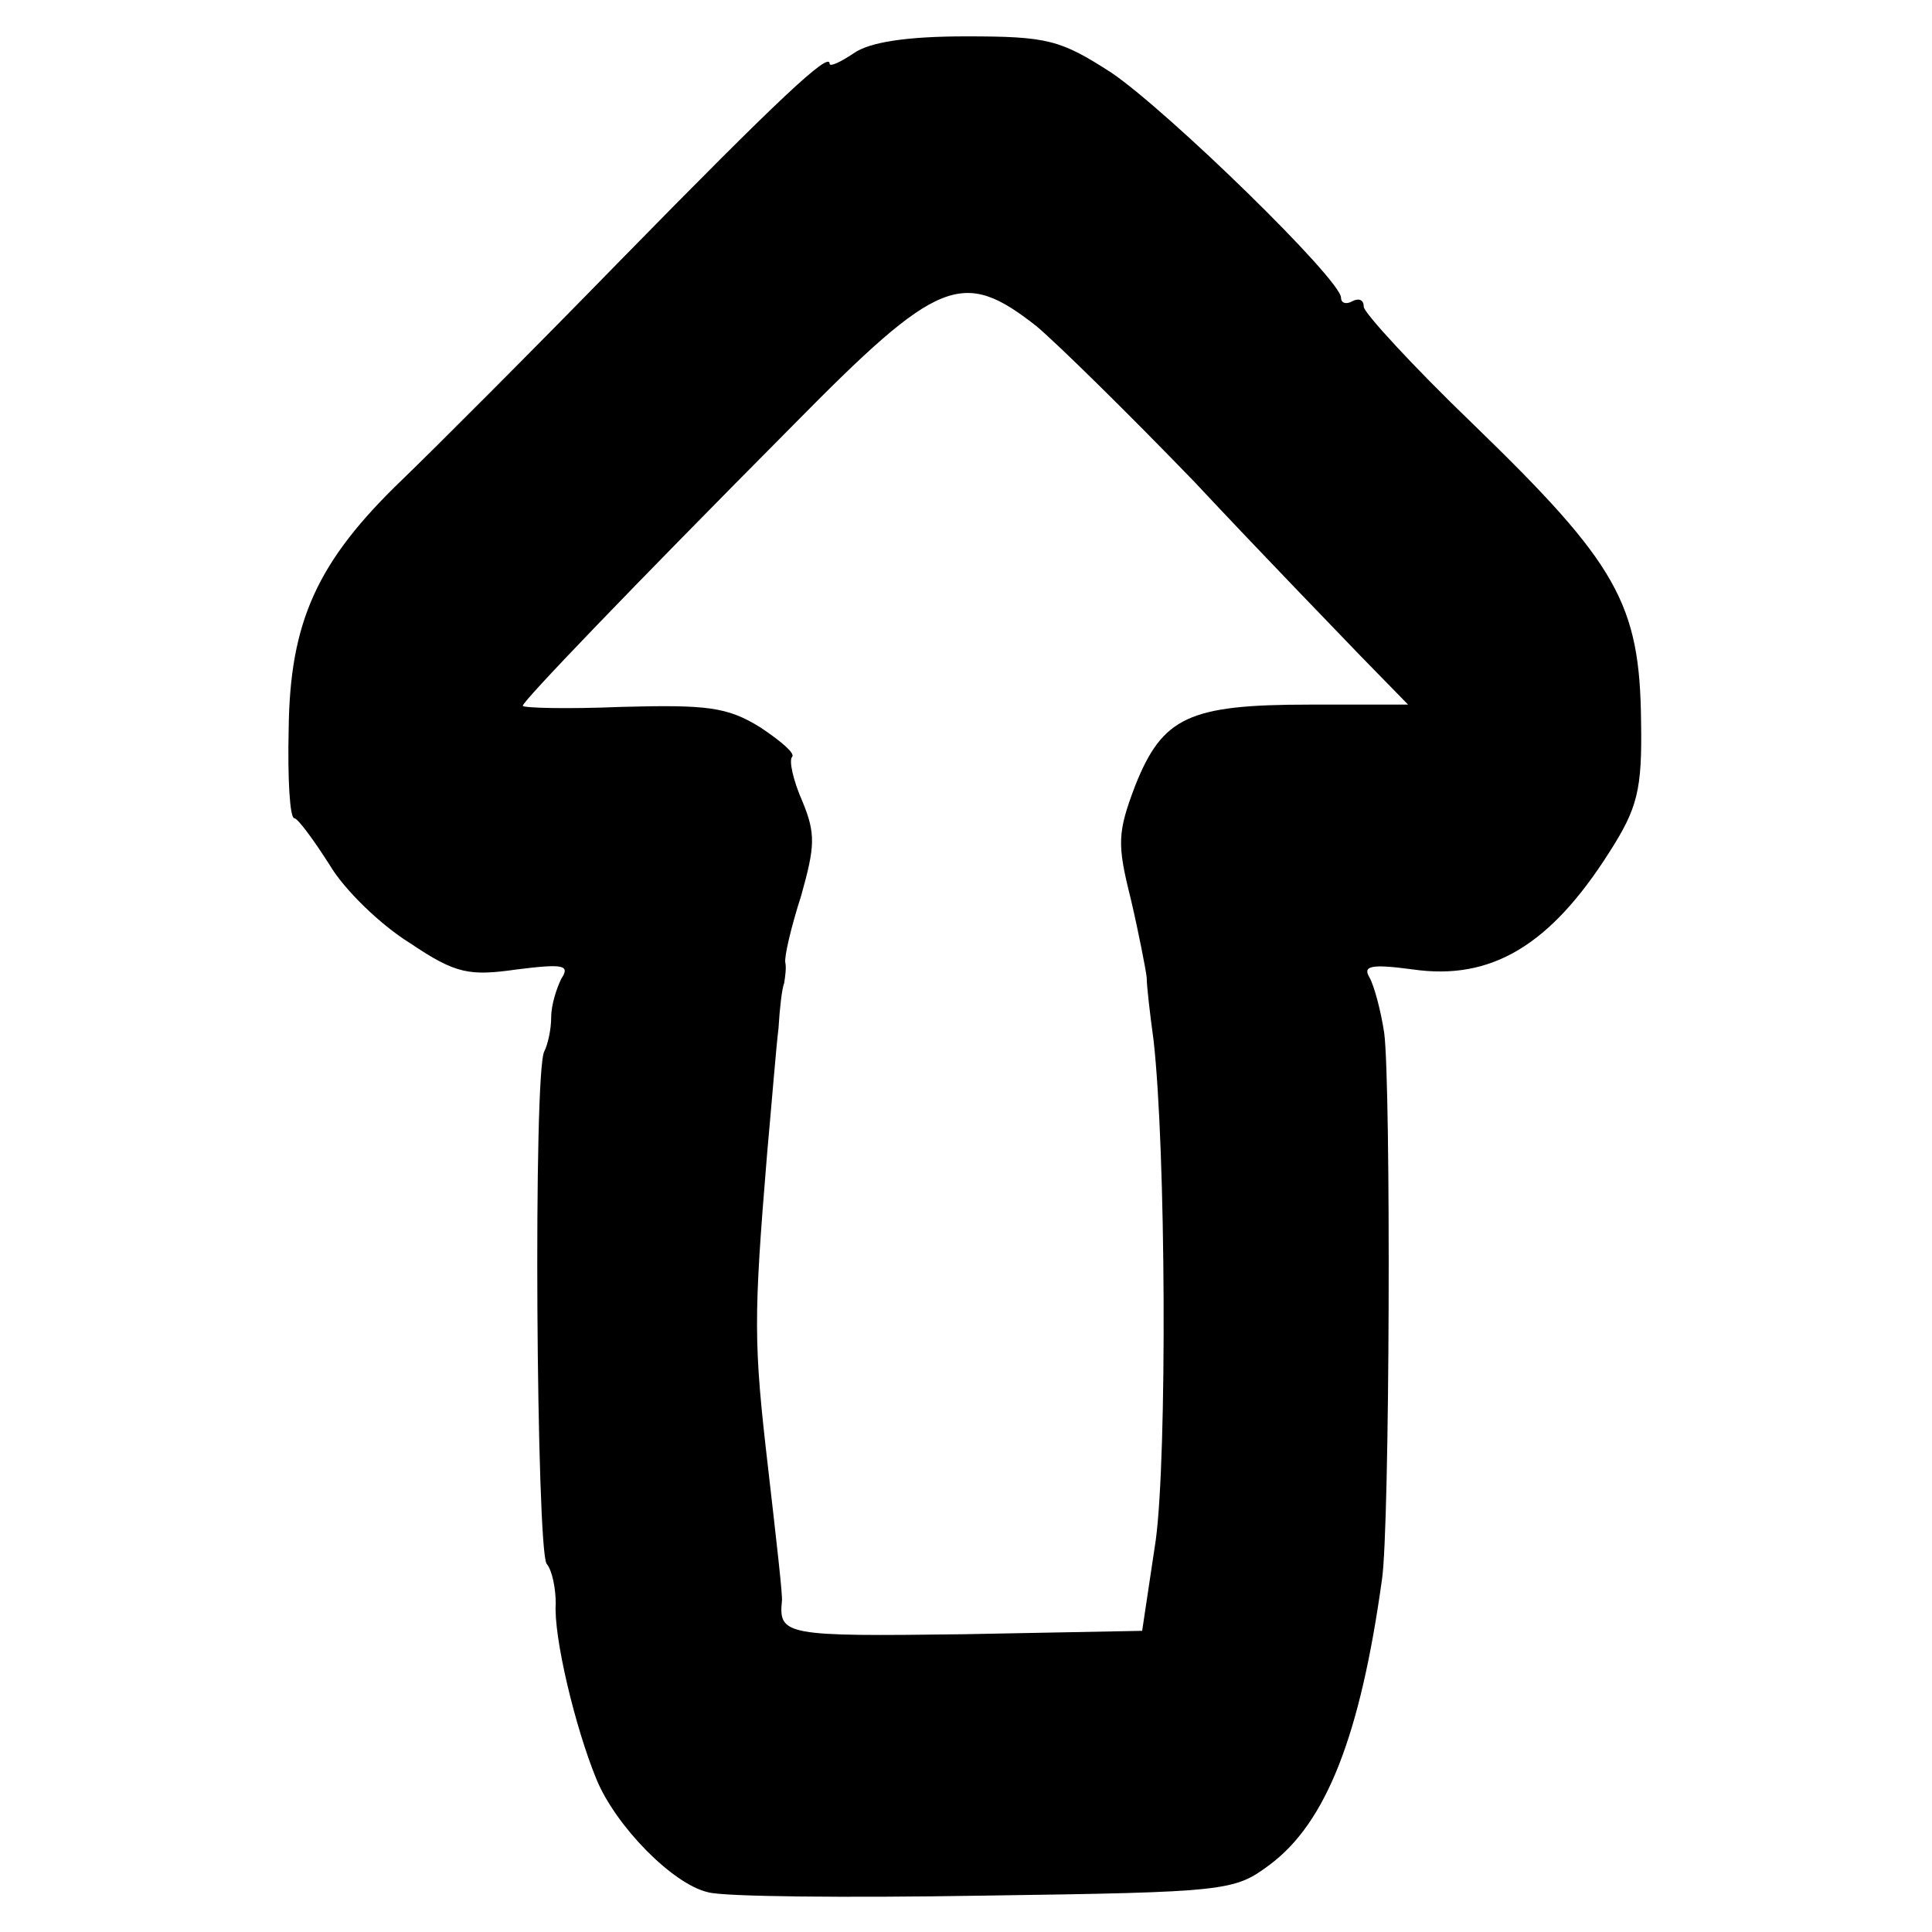
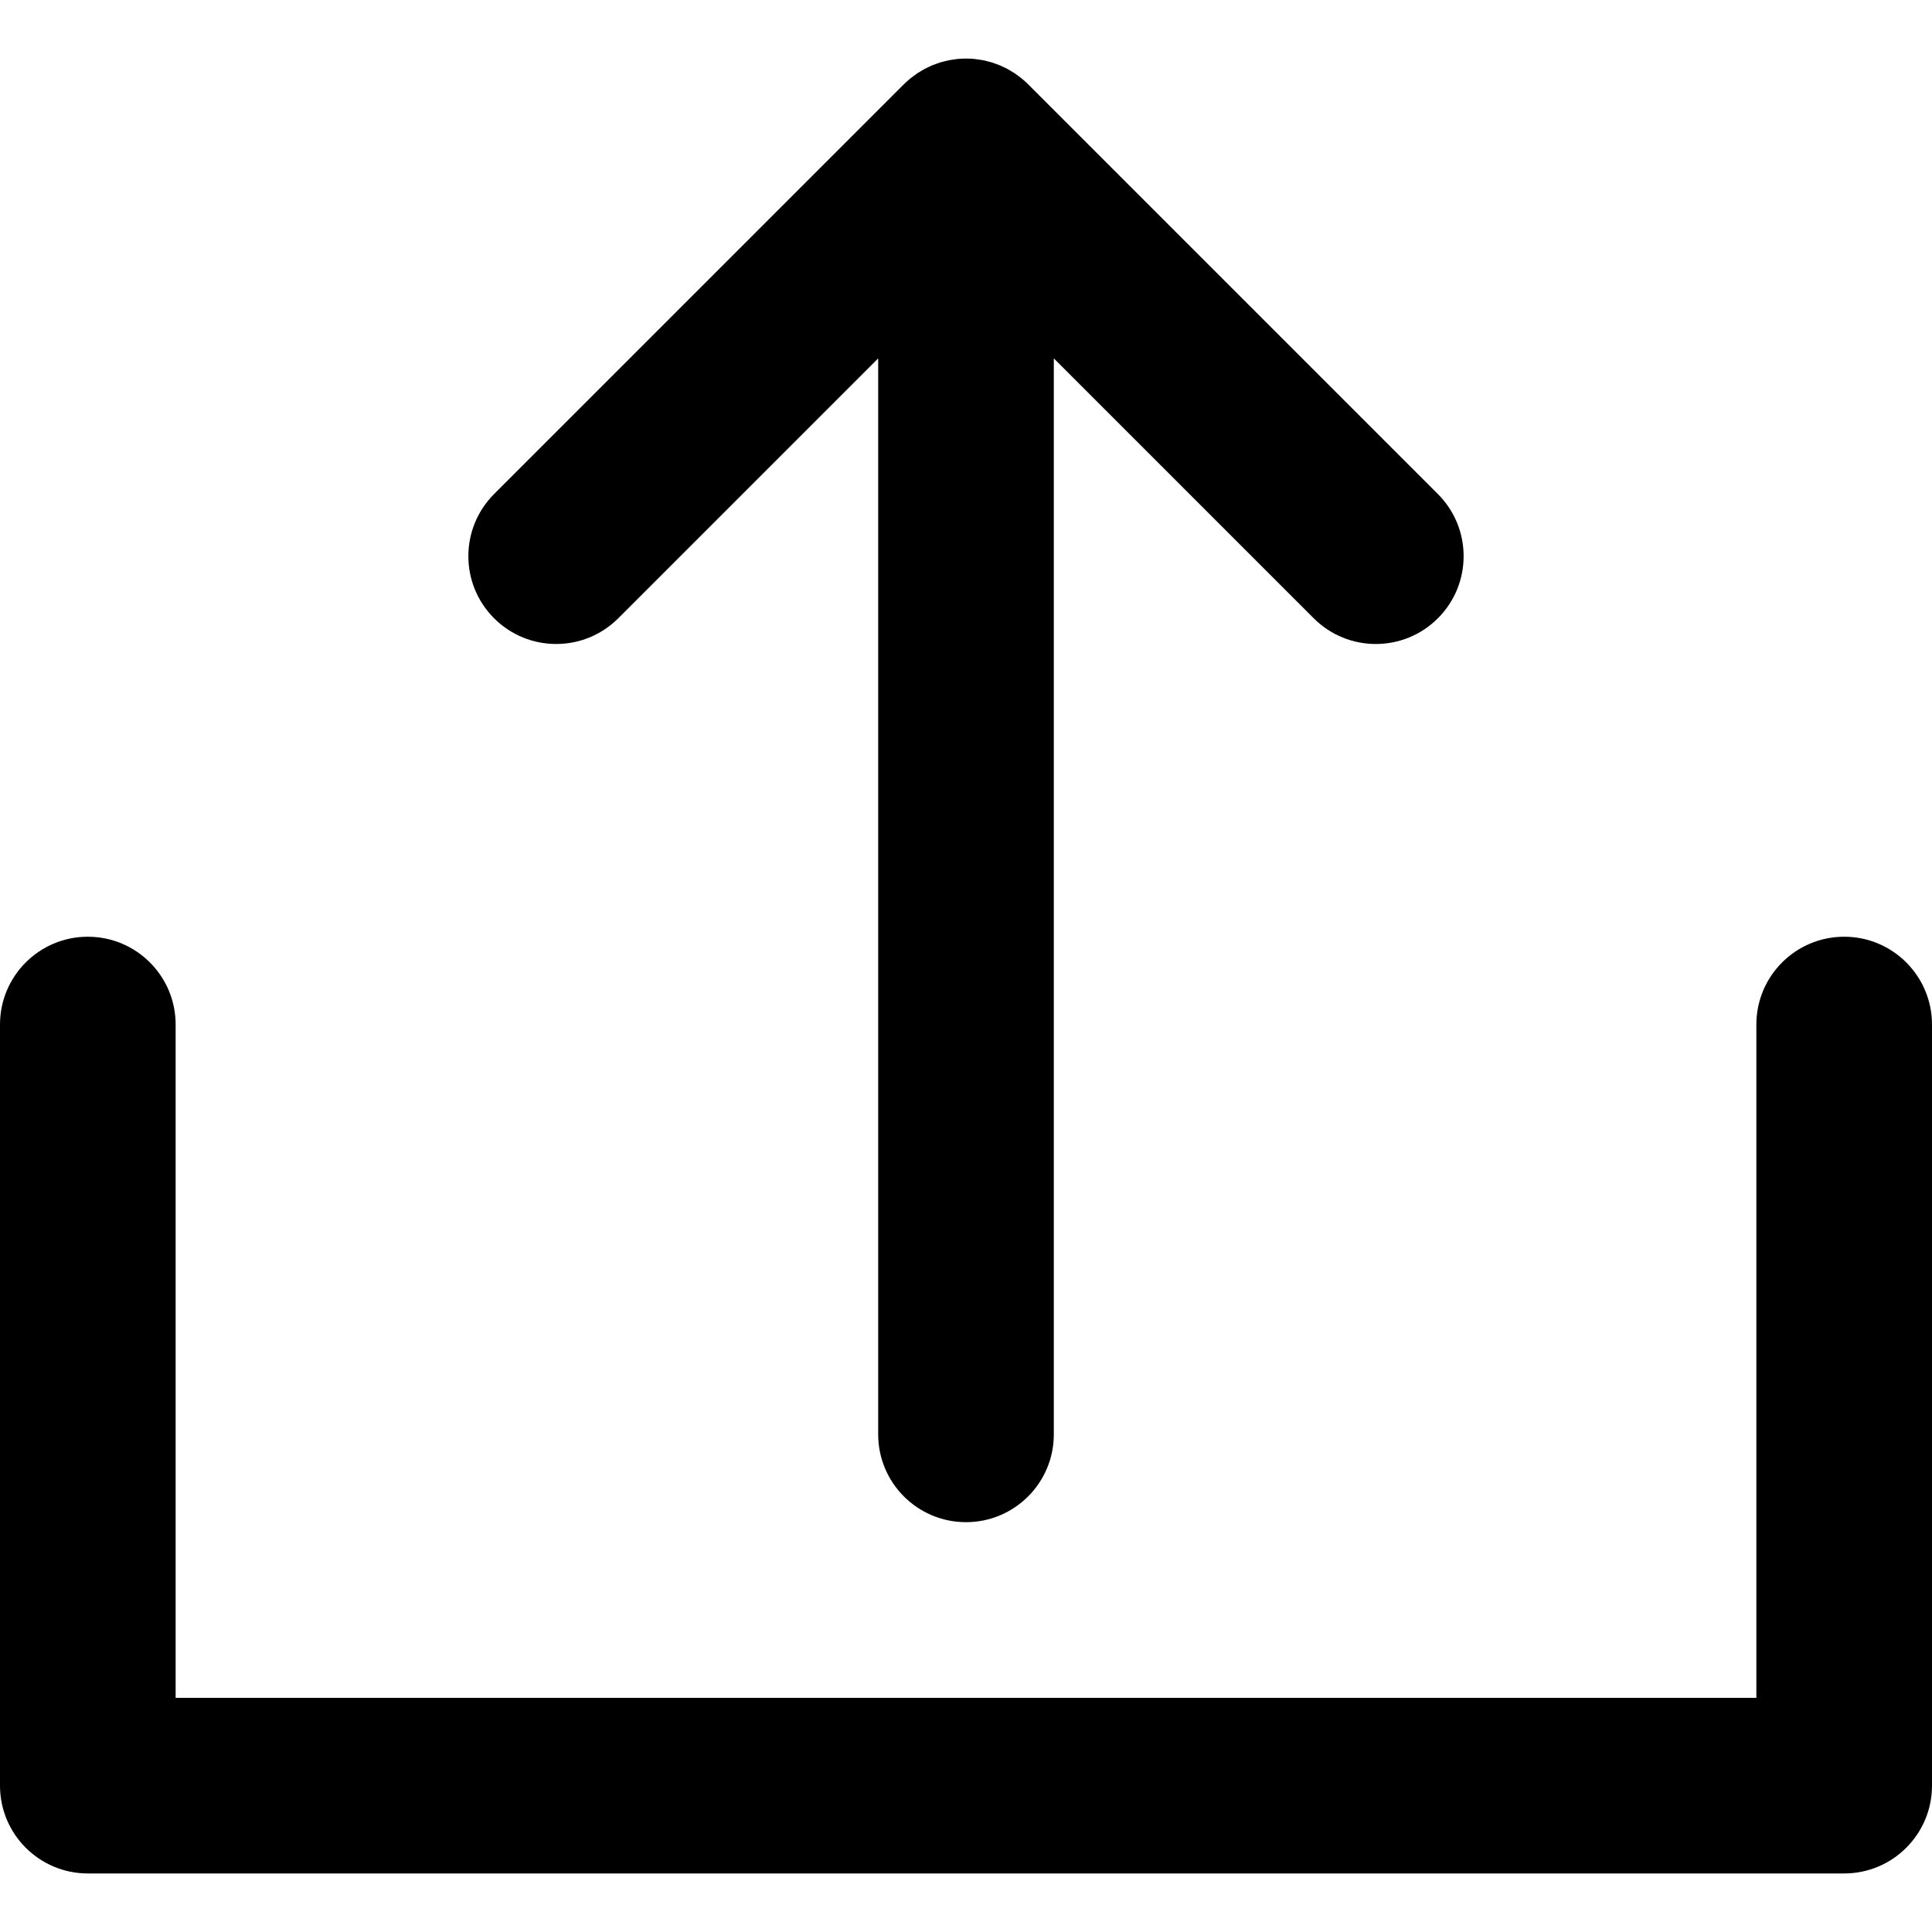
- <svg xmlns="http://www.w3.org/2000/svg" version="1.0" width="170pt" height="170pt" viewBox="0 0 170 170" preserveAspectRatio="xMidYMid meet">
-   <g transform="translate(0,170) scale(0.1,-0.1)" fill="#000000" stroke="none">
-     <path d="M751 1653 c-12 -8 -21 -12 -21 -9 0 11 -44 -30 -184 -173 -77 -79 -164 -166 -192 -193 -75 -72 -99 -125 -100 -220 -1 -43 1 -78 5 -78 3 0 17 -19 31 -41 13 -22 45 -53 71 -69 40 -27 52 -29 94 -23 40 5 47 4 39 -8 -4 -8 -9 -23 -9 -34 0 -11 -3 -24 -6 -30 -10 -16 -7 -439 2 -451 5 -6 8 -22 8 -35 -2 -29 17 -109 36 -155 17 -41 67 -92 98 -99 13 -4 122 -5 242 -3 215 3 221 4 252 27 50 37 80 114 99 251 7 46 8 435 2 481 -3 20 -9 42 -13 49 -6 10 1 12 38 7 69 -10 121 21 173 103 25 39 29 55 28 115 -1 104 -21 139 -148 262 -53 51 -96 98 -96 103 0 6 -4 8 -10 5 -5 -3 -10 -2 -10 3 0 16 -152 164 -202 198 -45 29 -56 32 -128 32 -52 0 -85 -5 -99 -15z m161 -240 c19 -16 81 -77 139 -137 57 -61 123 -129 146 -153 l42 -43 -87 0 c-106 0 -129 -11 -153 -71 -16 -42 -16 -52 -4 -100 7 -30 13 -61 14 -69 0 -8 3 -33 6 -55 11 -97 12 -365 2 -440 l-12 -80 -158 -3 c-155 -2 -162 -1 -159 29 1 3 -5 55 -12 116 -13 112 -13 132 -1 278 4 44 8 94 10 110 1 17 3 35 5 40 1 6 2 14 1 18 -1 5 5 31 14 59 12 43 13 54 1 83 -8 18 -12 36 -9 39 3 3 -10 14 -28 26 -29 18 -47 20 -122 18 -48 -2 -87 -1 -87 1 0 4 94 102 238 247 128 130 149 138 214 87z" />
+ <svg xmlns="http://www.w3.org/2000/svg" version="1.1" id="Layer_1" x="0px" y="0px" viewBox="0 0 330 330" style="enable-background:new 0 0 330 330;" xml:space="preserve">
+   <g id="XMLID_9_">
+     <path id="XMLID_10_" d="M105.604,105.605L150,61.212v183.786c0,8.284,6.716,15,15,15s15-6.716,15-15V61.213l44.392,44.392   c2.929,2.929,6.768,4.394,10.606,4.394c3.839,0,7.678-1.464,10.607-4.394c5.858-5.858,5.858-15.355,0-21.213l-69.995-69.996   c-0.352-0.351-0.721-0.683-1.104-0.998c-0.166-0.136-0.341-0.254-0.51-0.381c-0.222-0.167-0.439-0.337-0.67-0.492   c-0.207-0.139-0.422-0.259-0.635-0.386c-0.207-0.125-0.41-0.254-0.624-0.369c-0.217-0.116-0.439-0.213-0.661-0.318   c-0.223-0.105-0.441-0.216-0.67-0.311c-0.214-0.088-0.432-0.16-0.649-0.238c-0.244-0.088-0.485-0.182-0.736-0.258   c-0.216-0.065-0.435-0.112-0.652-0.167c-0.256-0.065-0.51-0.137-0.77-0.189c-0.25-0.049-0.503-0.078-0.755-0.115   c-0.231-0.034-0.46-0.077-0.695-0.1c-0.462-0.045-0.925-0.067-1.389-0.07c-0.03,0-0.059-0.004-0.089-0.004   c-0.029,0-0.059,0.004-0.088,0.004c-0.464,0.002-0.928,0.025-1.391,0.07c-0.229,0.023-0.453,0.065-0.68,0.098   c-0.258,0.037-0.516,0.067-0.771,0.118c-0.254,0.05-0.5,0.12-0.749,0.183c-0.226,0.057-0.452,0.107-0.676,0.174   c-0.241,0.073-0.476,0.164-0.712,0.249c-0.225,0.081-0.452,0.155-0.674,0.247c-0.22,0.091-0.43,0.198-0.644,0.299   c-0.23,0.108-0.462,0.211-0.688,0.331c-0.204,0.109-0.396,0.233-0.595,0.351c-0.223,0.132-0.447,0.258-0.664,0.403   c-0.217,0.145-0.42,0.307-0.629,0.462c-0.184,0.137-0.371,0.264-0.549,0.411c-0.365,0.299-0.714,0.616-1.049,0.947   c-0.016,0.016-0.033,0.029-0.05,0.045L84.392,84.391c-5.857,5.858-5.858,15.355,0,21.213   C90.249,111.463,99.747,111.461,105.604,105.605z" />
+     <path id="XMLID_11_" d="M315,160c-8.284,0-15,6.716-15,15v115H30V175c0-8.284-6.716-15-15-15s-15,6.716-15,15v130   c0,8.284,6.716,15,15,15h300c8.284,0,15-6.716,15-15V175C330,166.716,323.284,160,315,160z" />
  </g>
+   <g>
+ </g>
+   <g>
+ </g>
+   <g>
+ </g>
+   <g>
+ </g>
+   <g>
+ </g>
+   <g>
+ </g>
+   <g>
+ </g>
+   <g>
+ </g>
+   <g>
+ </g>
+   <g>
+ </g>
+   <g>
+ </g>
+   <g>
+ </g>
+   <g>
+ </g>
+   <g>
+ </g>
+   <g>
+ </g>
</svg>
